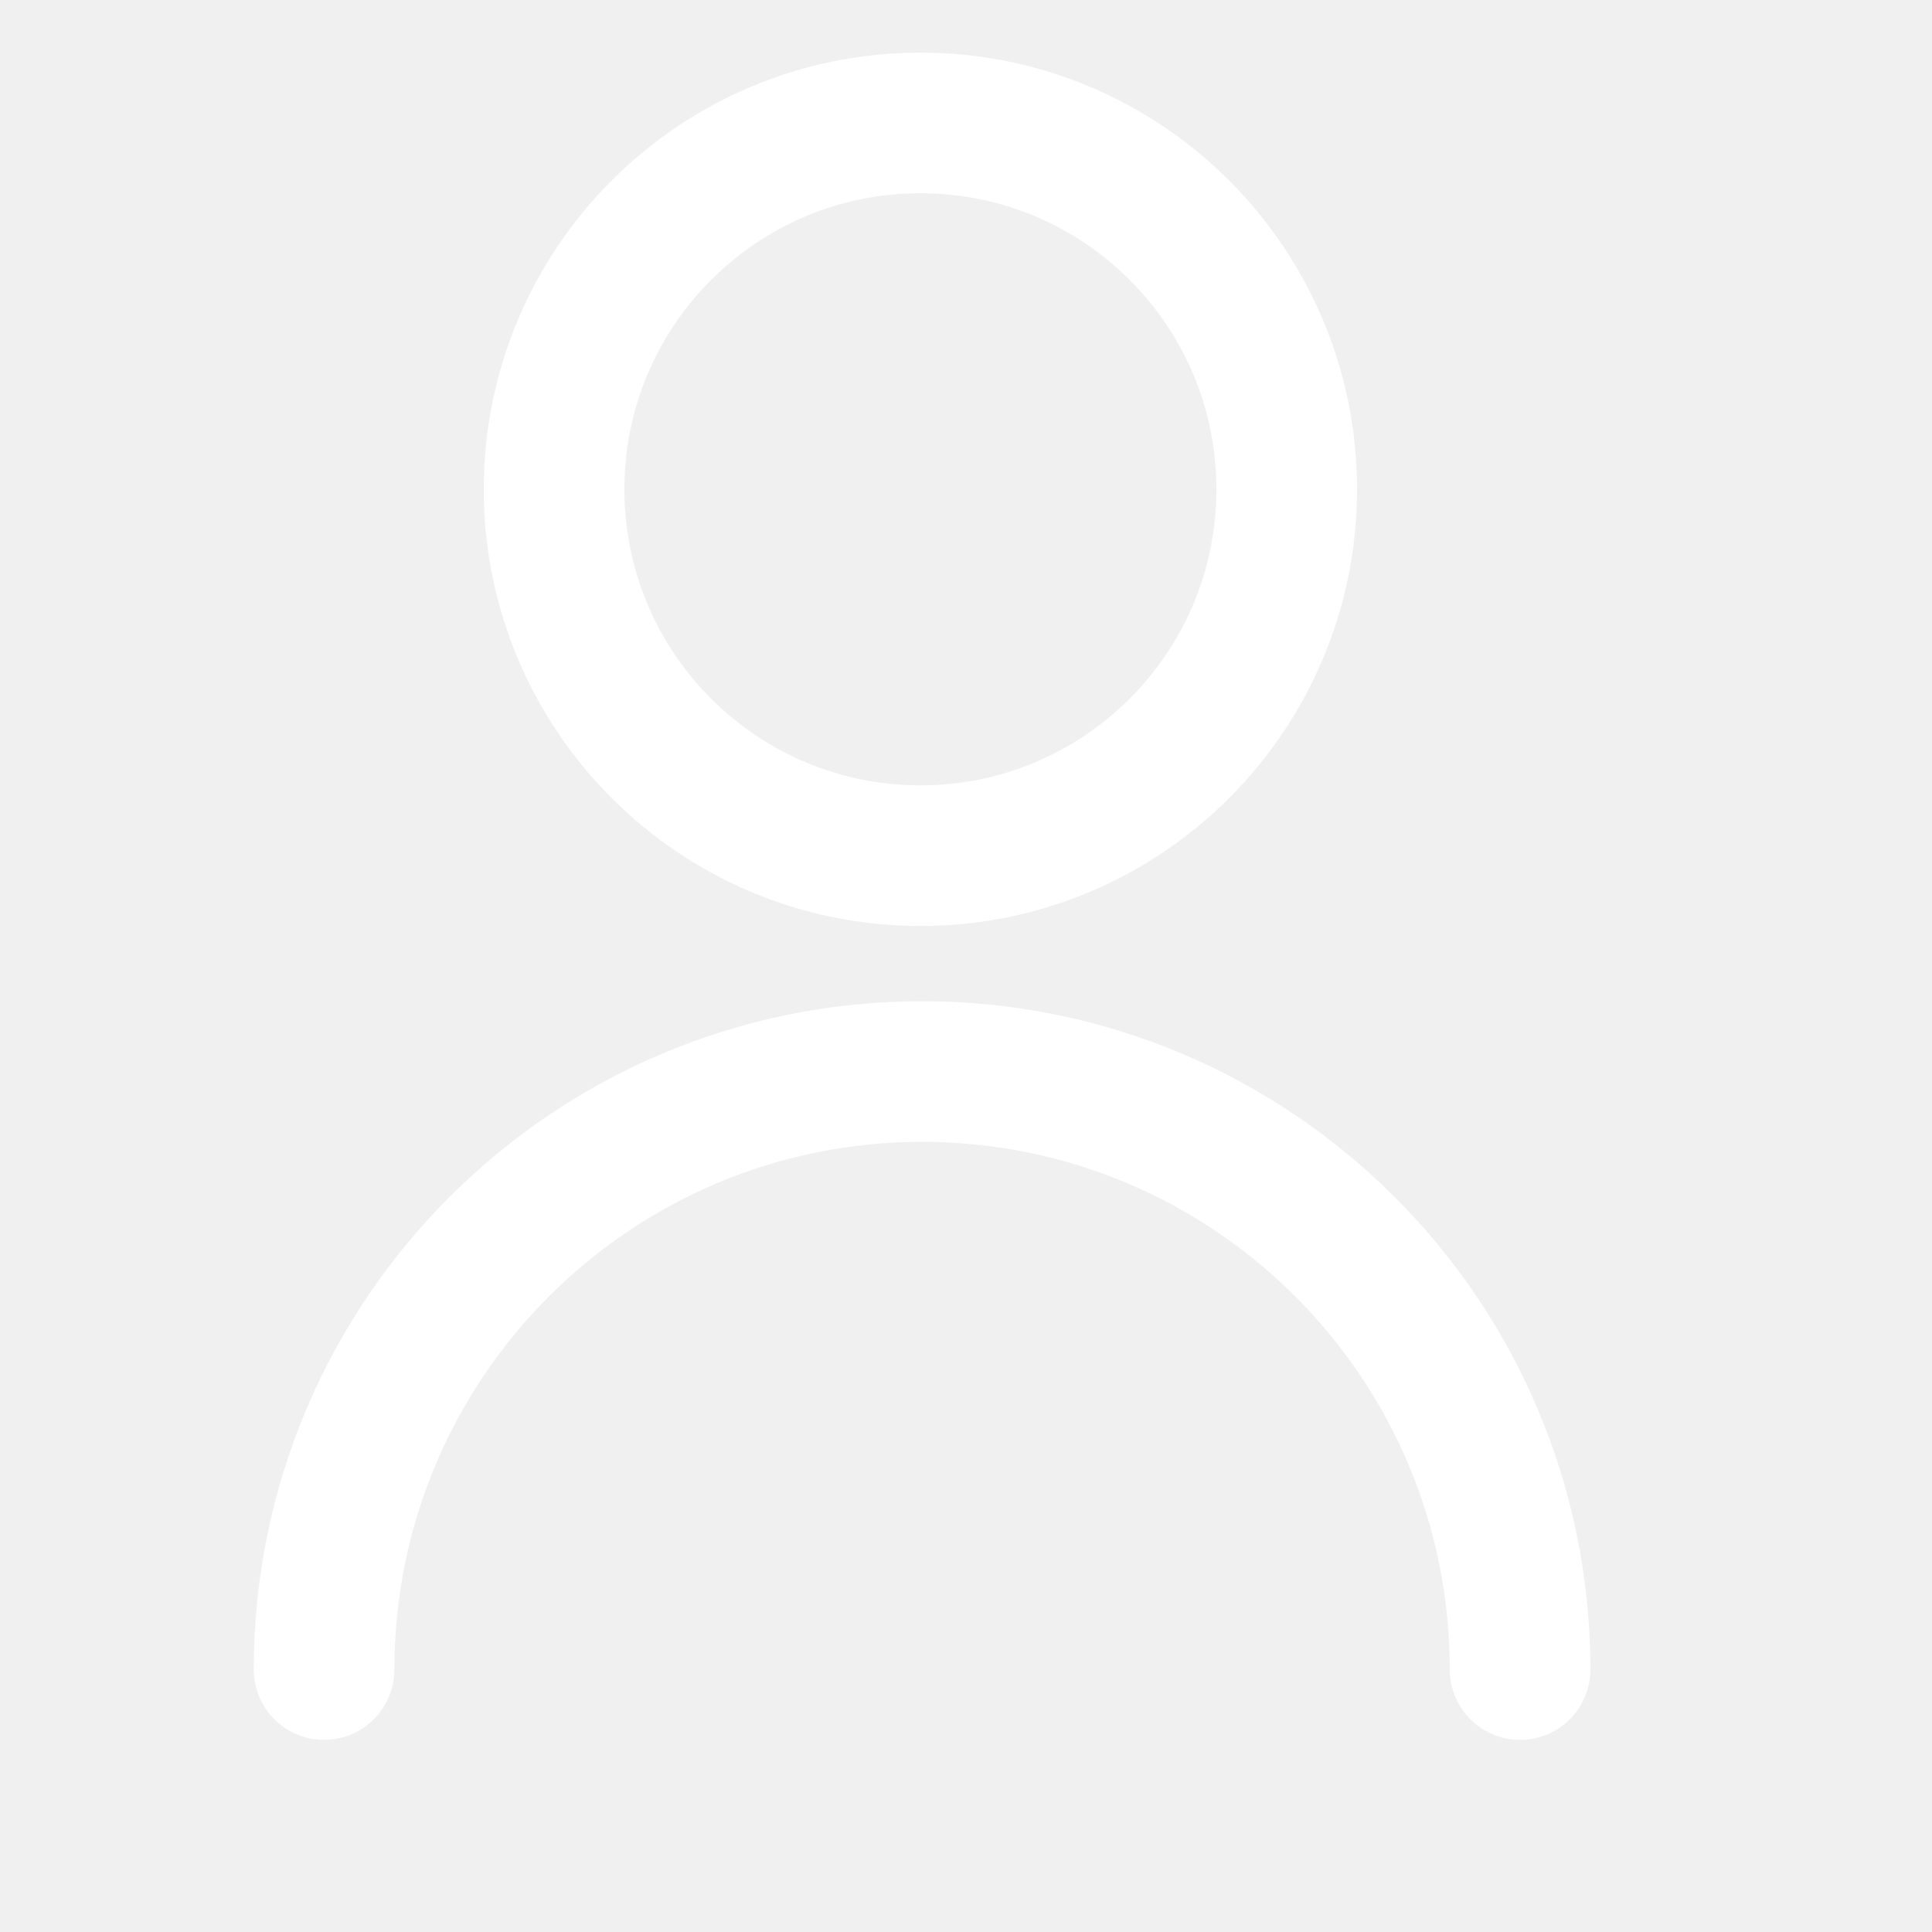
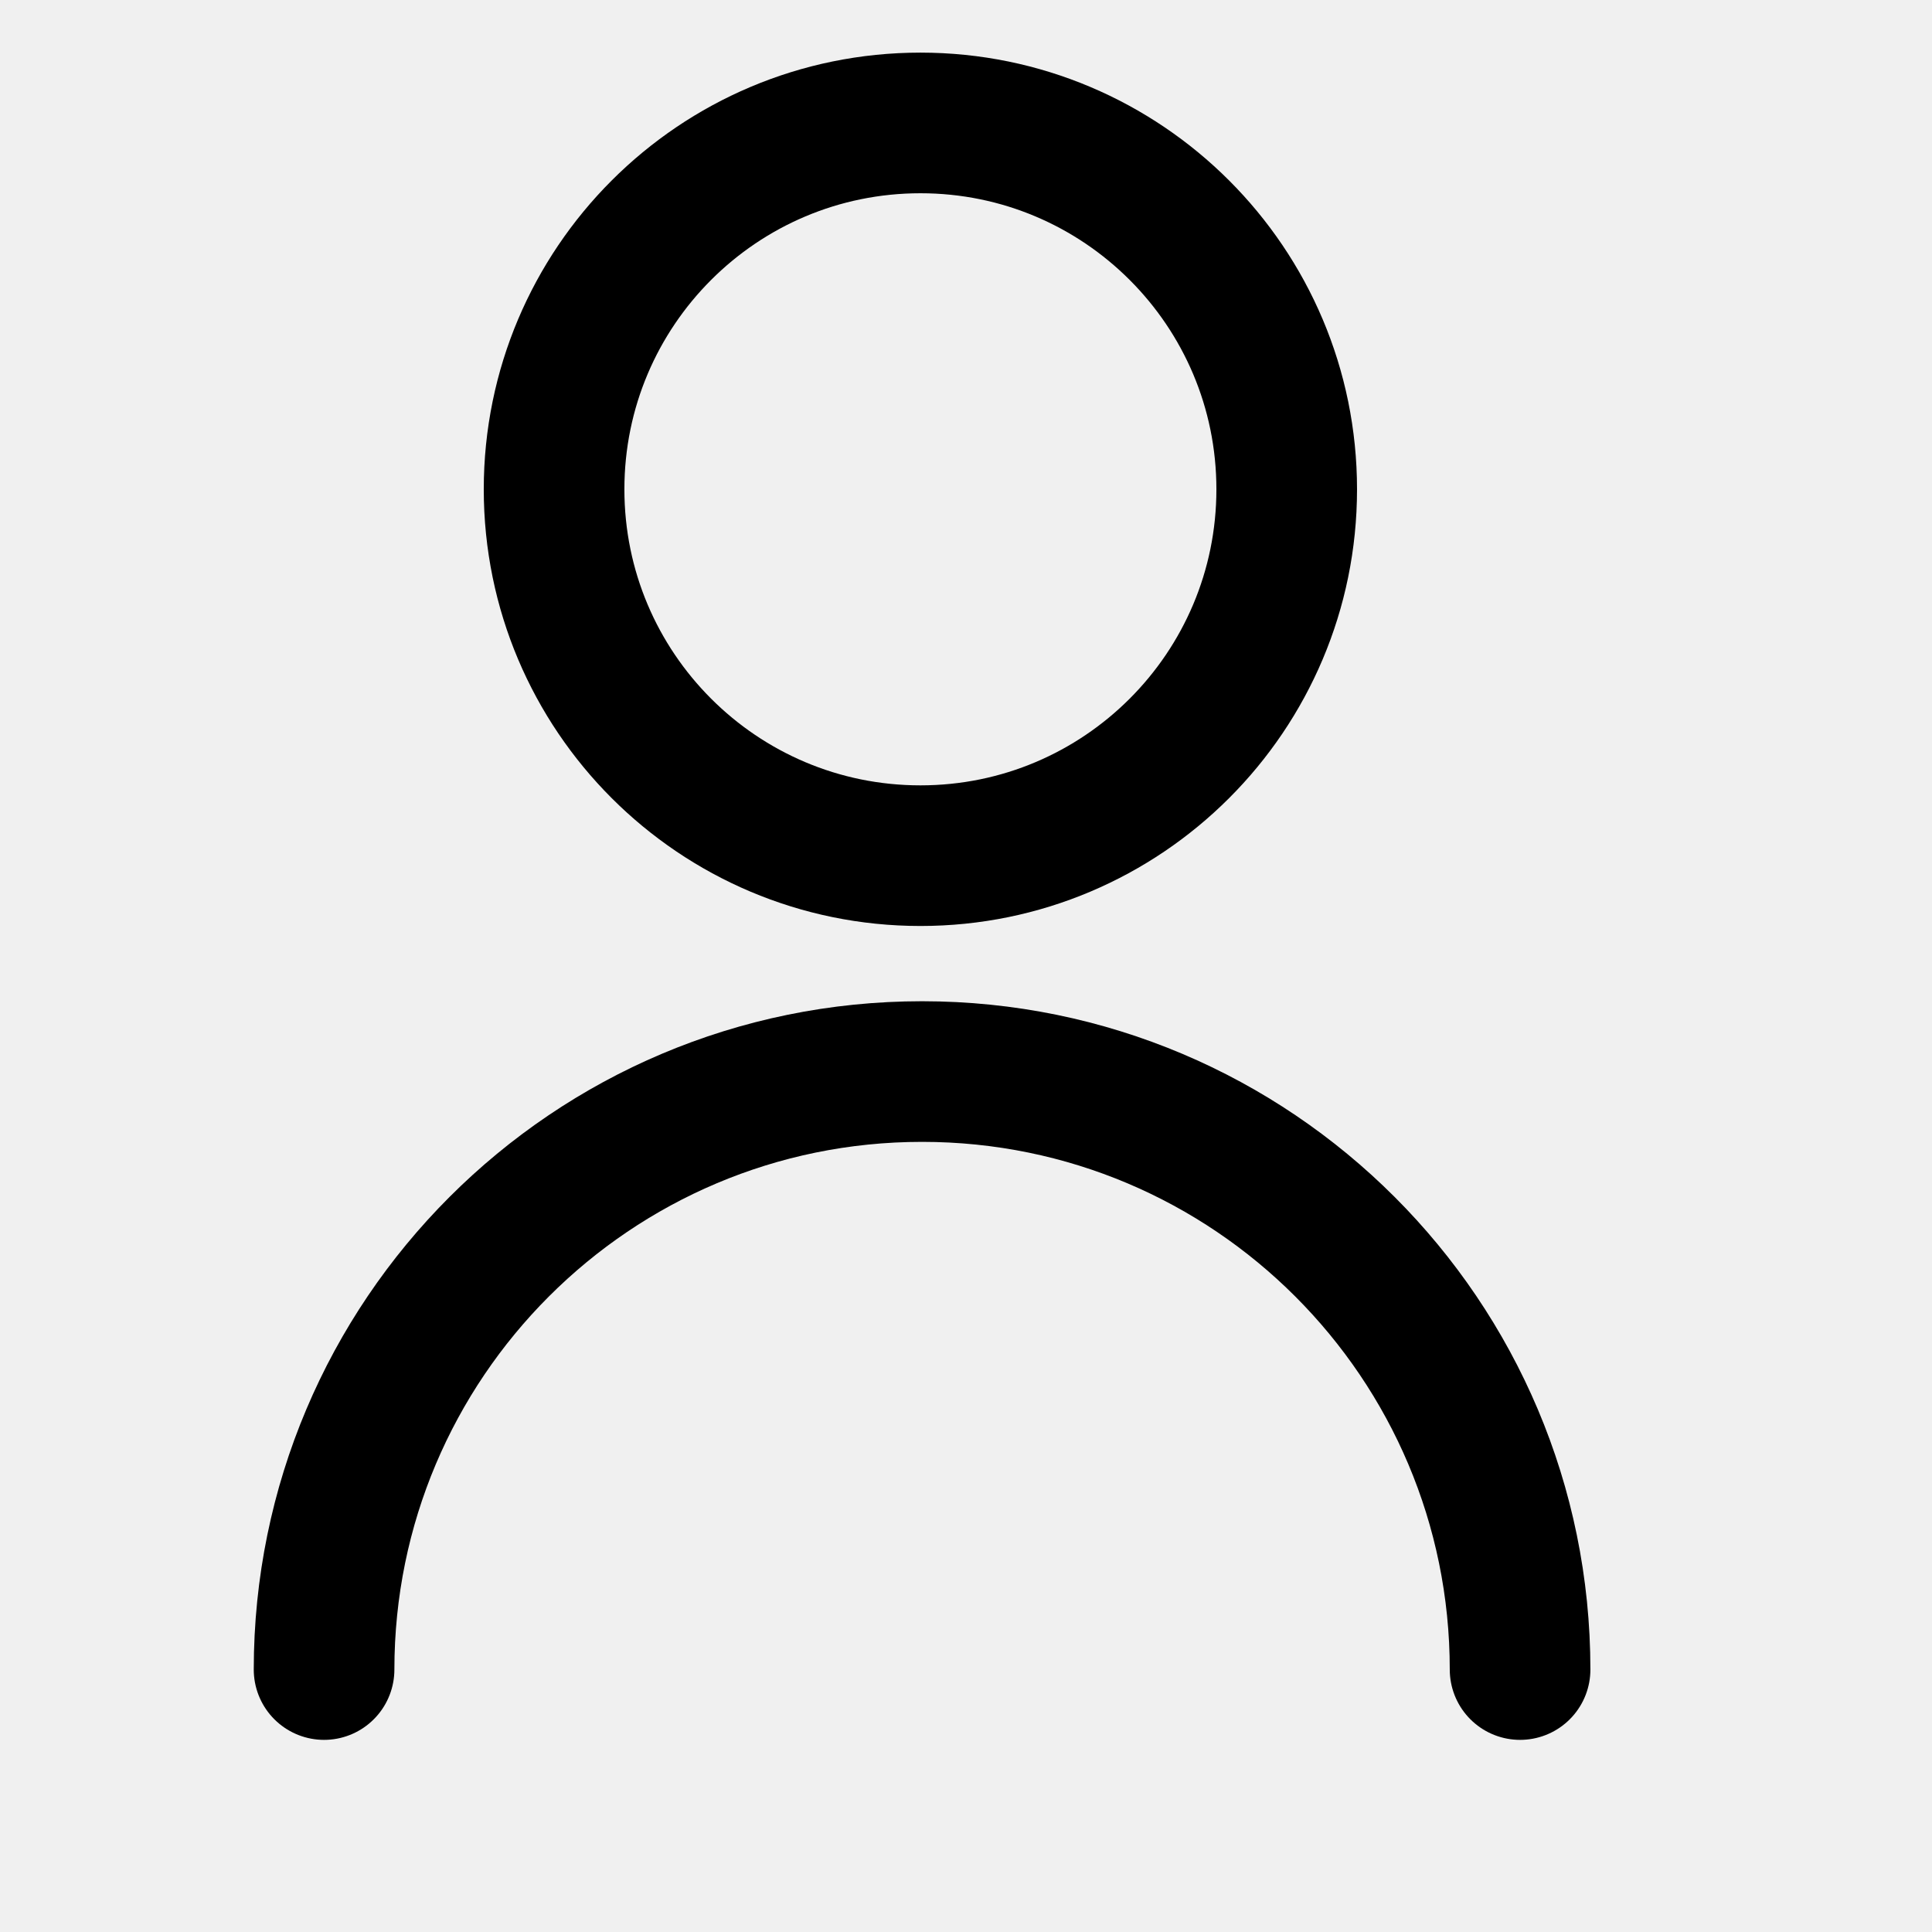
<svg xmlns="http://www.w3.org/2000/svg" width="19" height="19" viewBox="0 0 19 19" fill="none">
  <g clip-path="url(#clip0_5543_30477)">
-     <path d="M3.187 16.419C3.187 13.171 5.82 10.538 9.068 10.538C12.316 10.538 14.949 13.171 14.949 16.419M12.654 4.812C12.654 6.802 11.041 8.415 9.052 8.415C7.062 8.415 5.449 6.802 5.449 4.812C5.449 2.822 7.062 1.209 9.052 1.209C11.041 1.209 12.654 2.822 12.654 4.812Z" stroke="white" stroke-width="1.383" stroke-linecap="round" />
+     <path d="M3.187 16.419C3.187 13.171 5.82 10.538 9.068 10.538C12.316 10.538 14.949 13.171 14.949 16.419M12.654 4.812C12.654 6.802 11.041 8.415 9.052 8.415C7.062 8.415 5.449 6.802 5.449 4.812C5.449 2.822 7.062 1.209 9.052 1.209C11.041 1.209 12.654 2.822 12.654 4.812Z" stroke="currentColor" stroke-width="1.383" stroke-linecap="round" />
  </g>
  <defs>
    <clipPath id="clip0_5543_30477">
-       <rect width="18.444" height="18.444" fill="white" transform="translate(0.0664062 0.27832)" />
+       <rect width="18.444" height="18.444" fill="currentColor" transform="translate(0.0664062 0.27832)" />
    </clipPath>
  </defs>
</svg>
